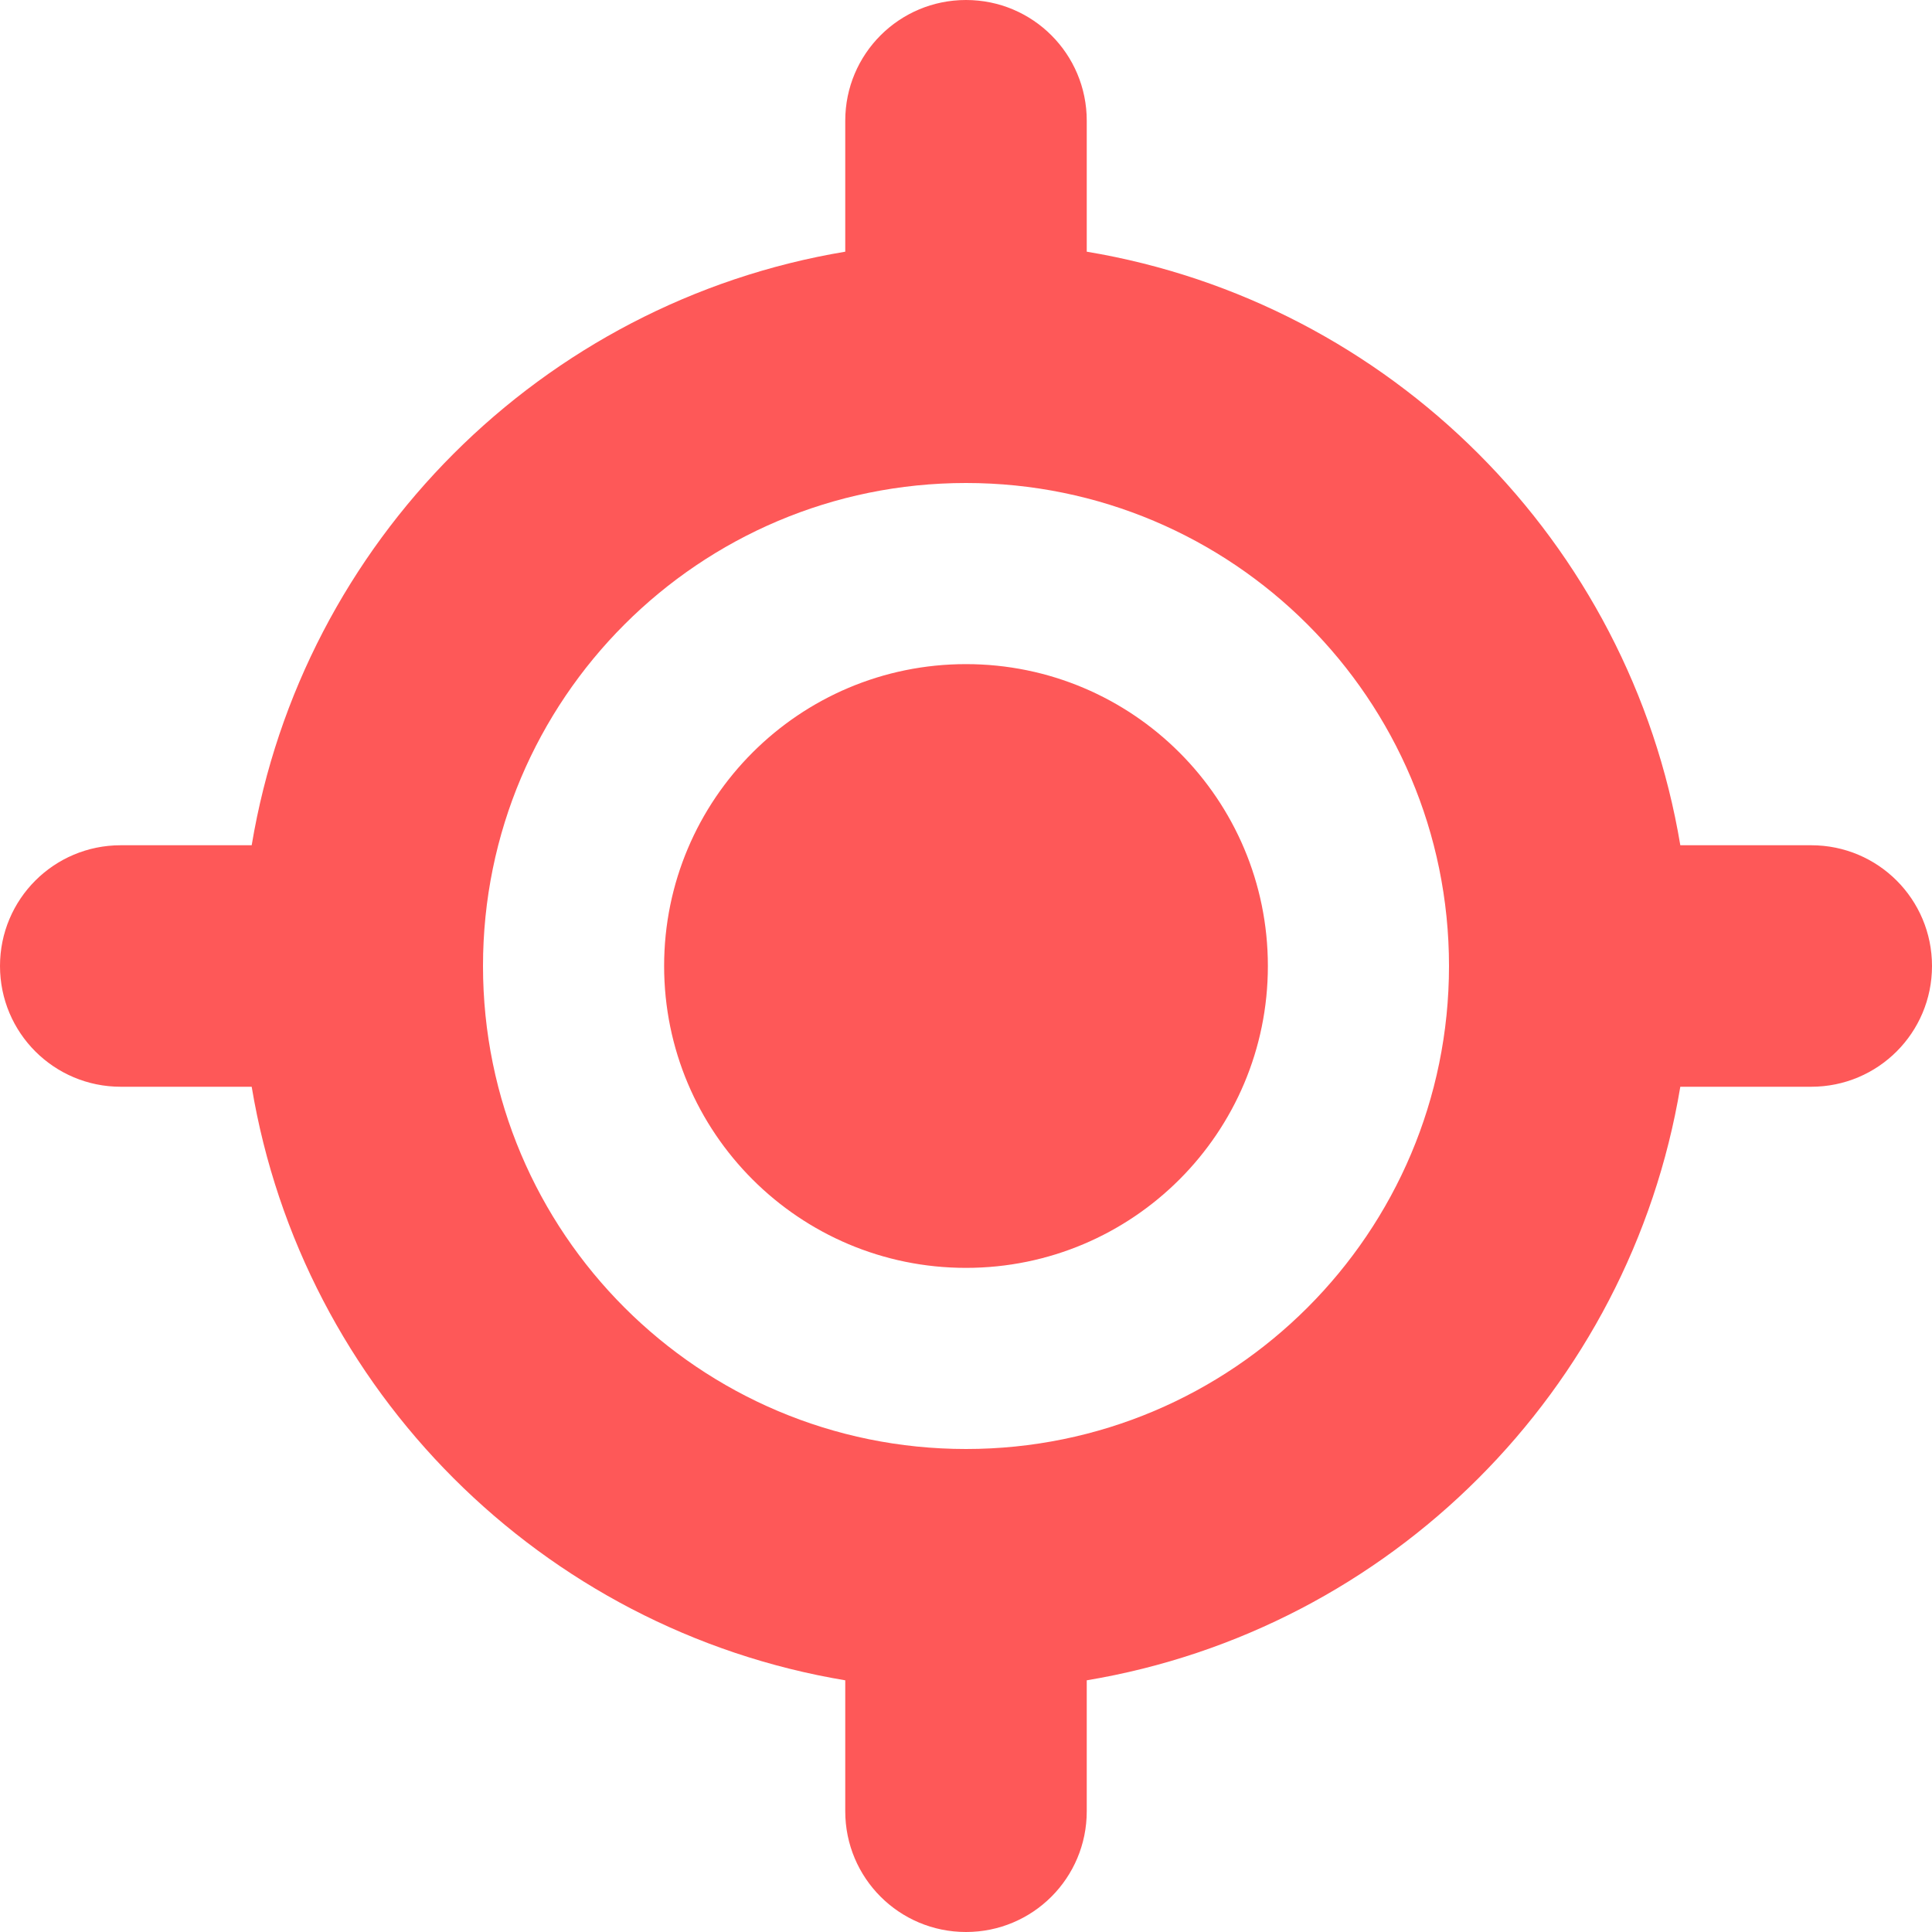
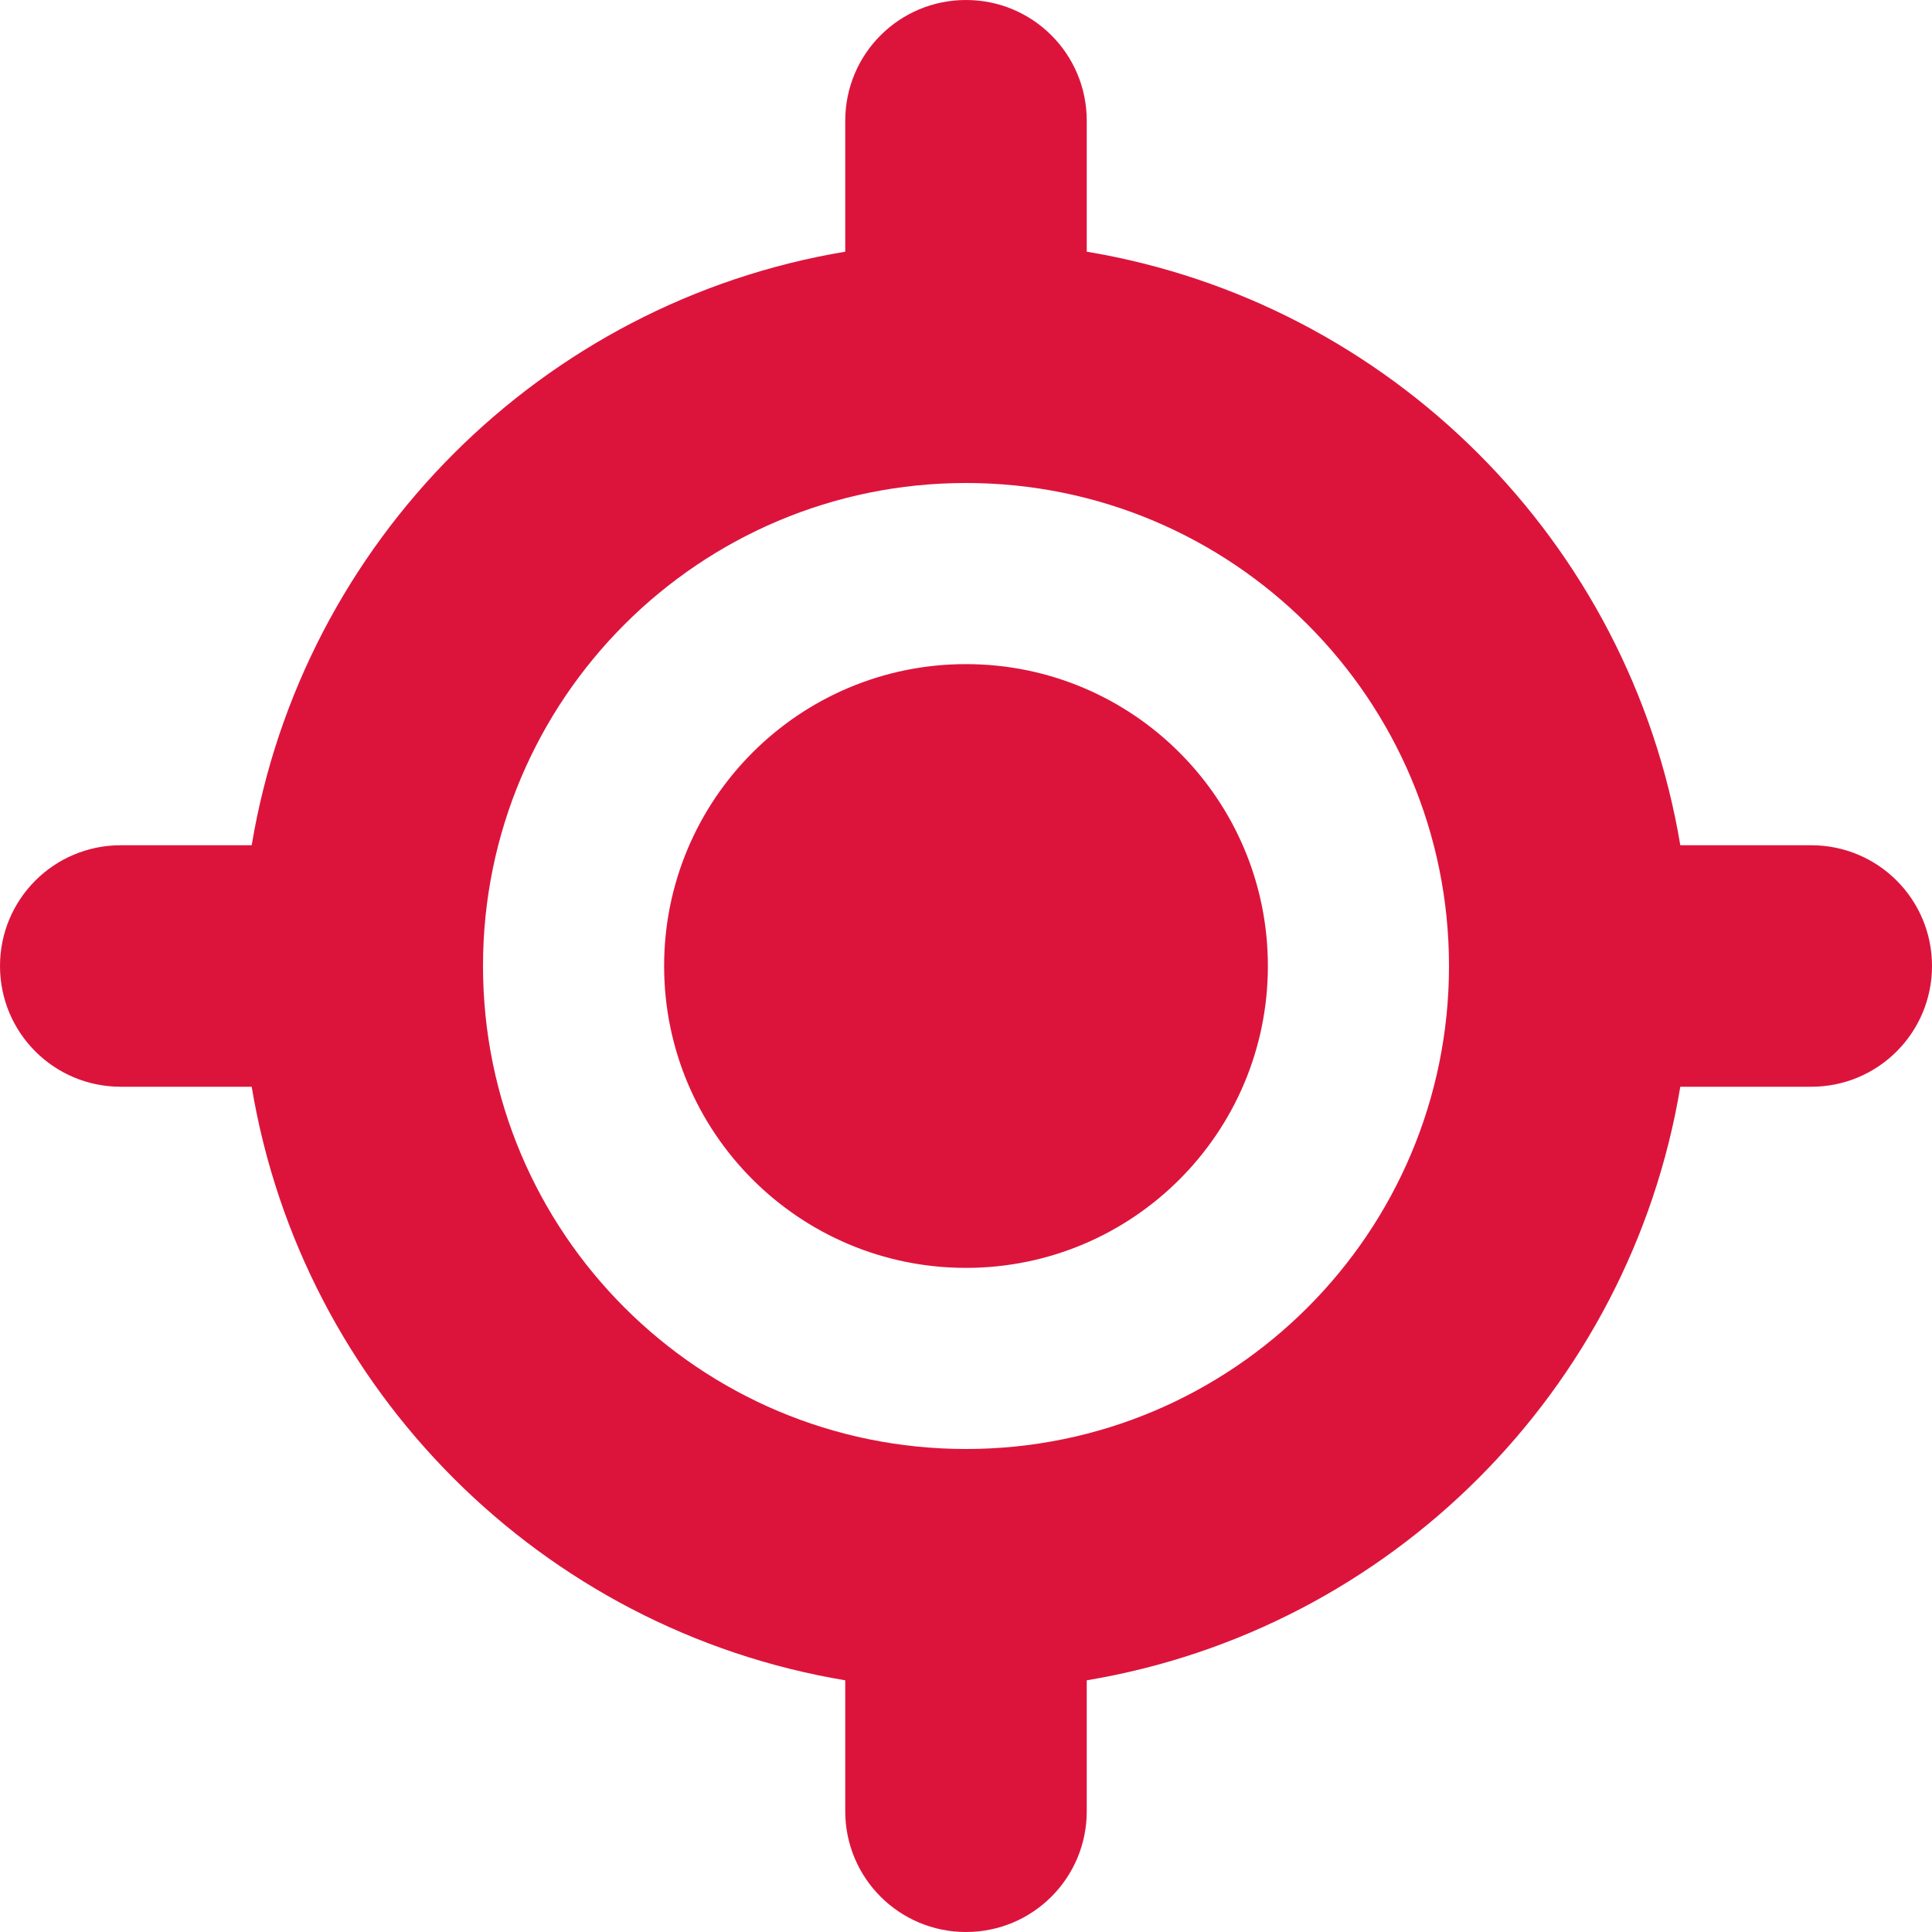
<svg xmlns="http://www.w3.org/2000/svg" viewBox="0 0 512 512">
-   <path fill="#fe5858" d="M256 0c17.7 0 32 14.3 32 32l0 34.7C368.4 80.1 431.9 143.6 445.3 224l34.7 0c17.7 0 32 14.3 32 32s-14.3 32-32 32l-34.7 0C431.9 368.4 368.4 431.9 288 445.3l0 34.7c0 17.7-14.3 32-32 32s-32-14.3-32-32l0-34.7C143.6 431.9 80.1 368.4 66.7 288L32 288c-17.7 0-32-14.3-32-32s14.3-32 32-32l34.7 0C80.1 143.6 143.6 80.1 224 66.7L224 32c0-17.7 14.3-32 32-32zM128 256a128 128 0 1 0 256 0 128 128 0 1 0 -256 0zm128-80a80 80 0 1 1 0 160 80 80 0 1 1 0-160z" />
+   <path fill="#DC143C" d="M256 0c17.7 0 32 14.3 32 32l0 34.7C368.4 80.1 431.9 143.6 445.3 224l34.7 0c17.7 0 32 14.3 32 32s-14.3 32-32 32l-34.7 0C431.9 368.4 368.4 431.9 288 445.3l0 34.7c0 17.7-14.3 32-32 32s-32-14.3-32-32l0-34.7C143.6 431.9 80.1 368.4 66.7 288L32 288c-17.7 0-32-14.3-32-32s14.3-32 32-32l34.7 0C80.1 143.6 143.6 80.1 224 66.7L224 32c0-17.7 14.3-32 32-32zM128 256a128 128 0 1 0 256 0 128 128 0 1 0 -256 0zm128-80a80 80 0 1 1 0 160 80 80 0 1 1 0-160z" />
</svg>
